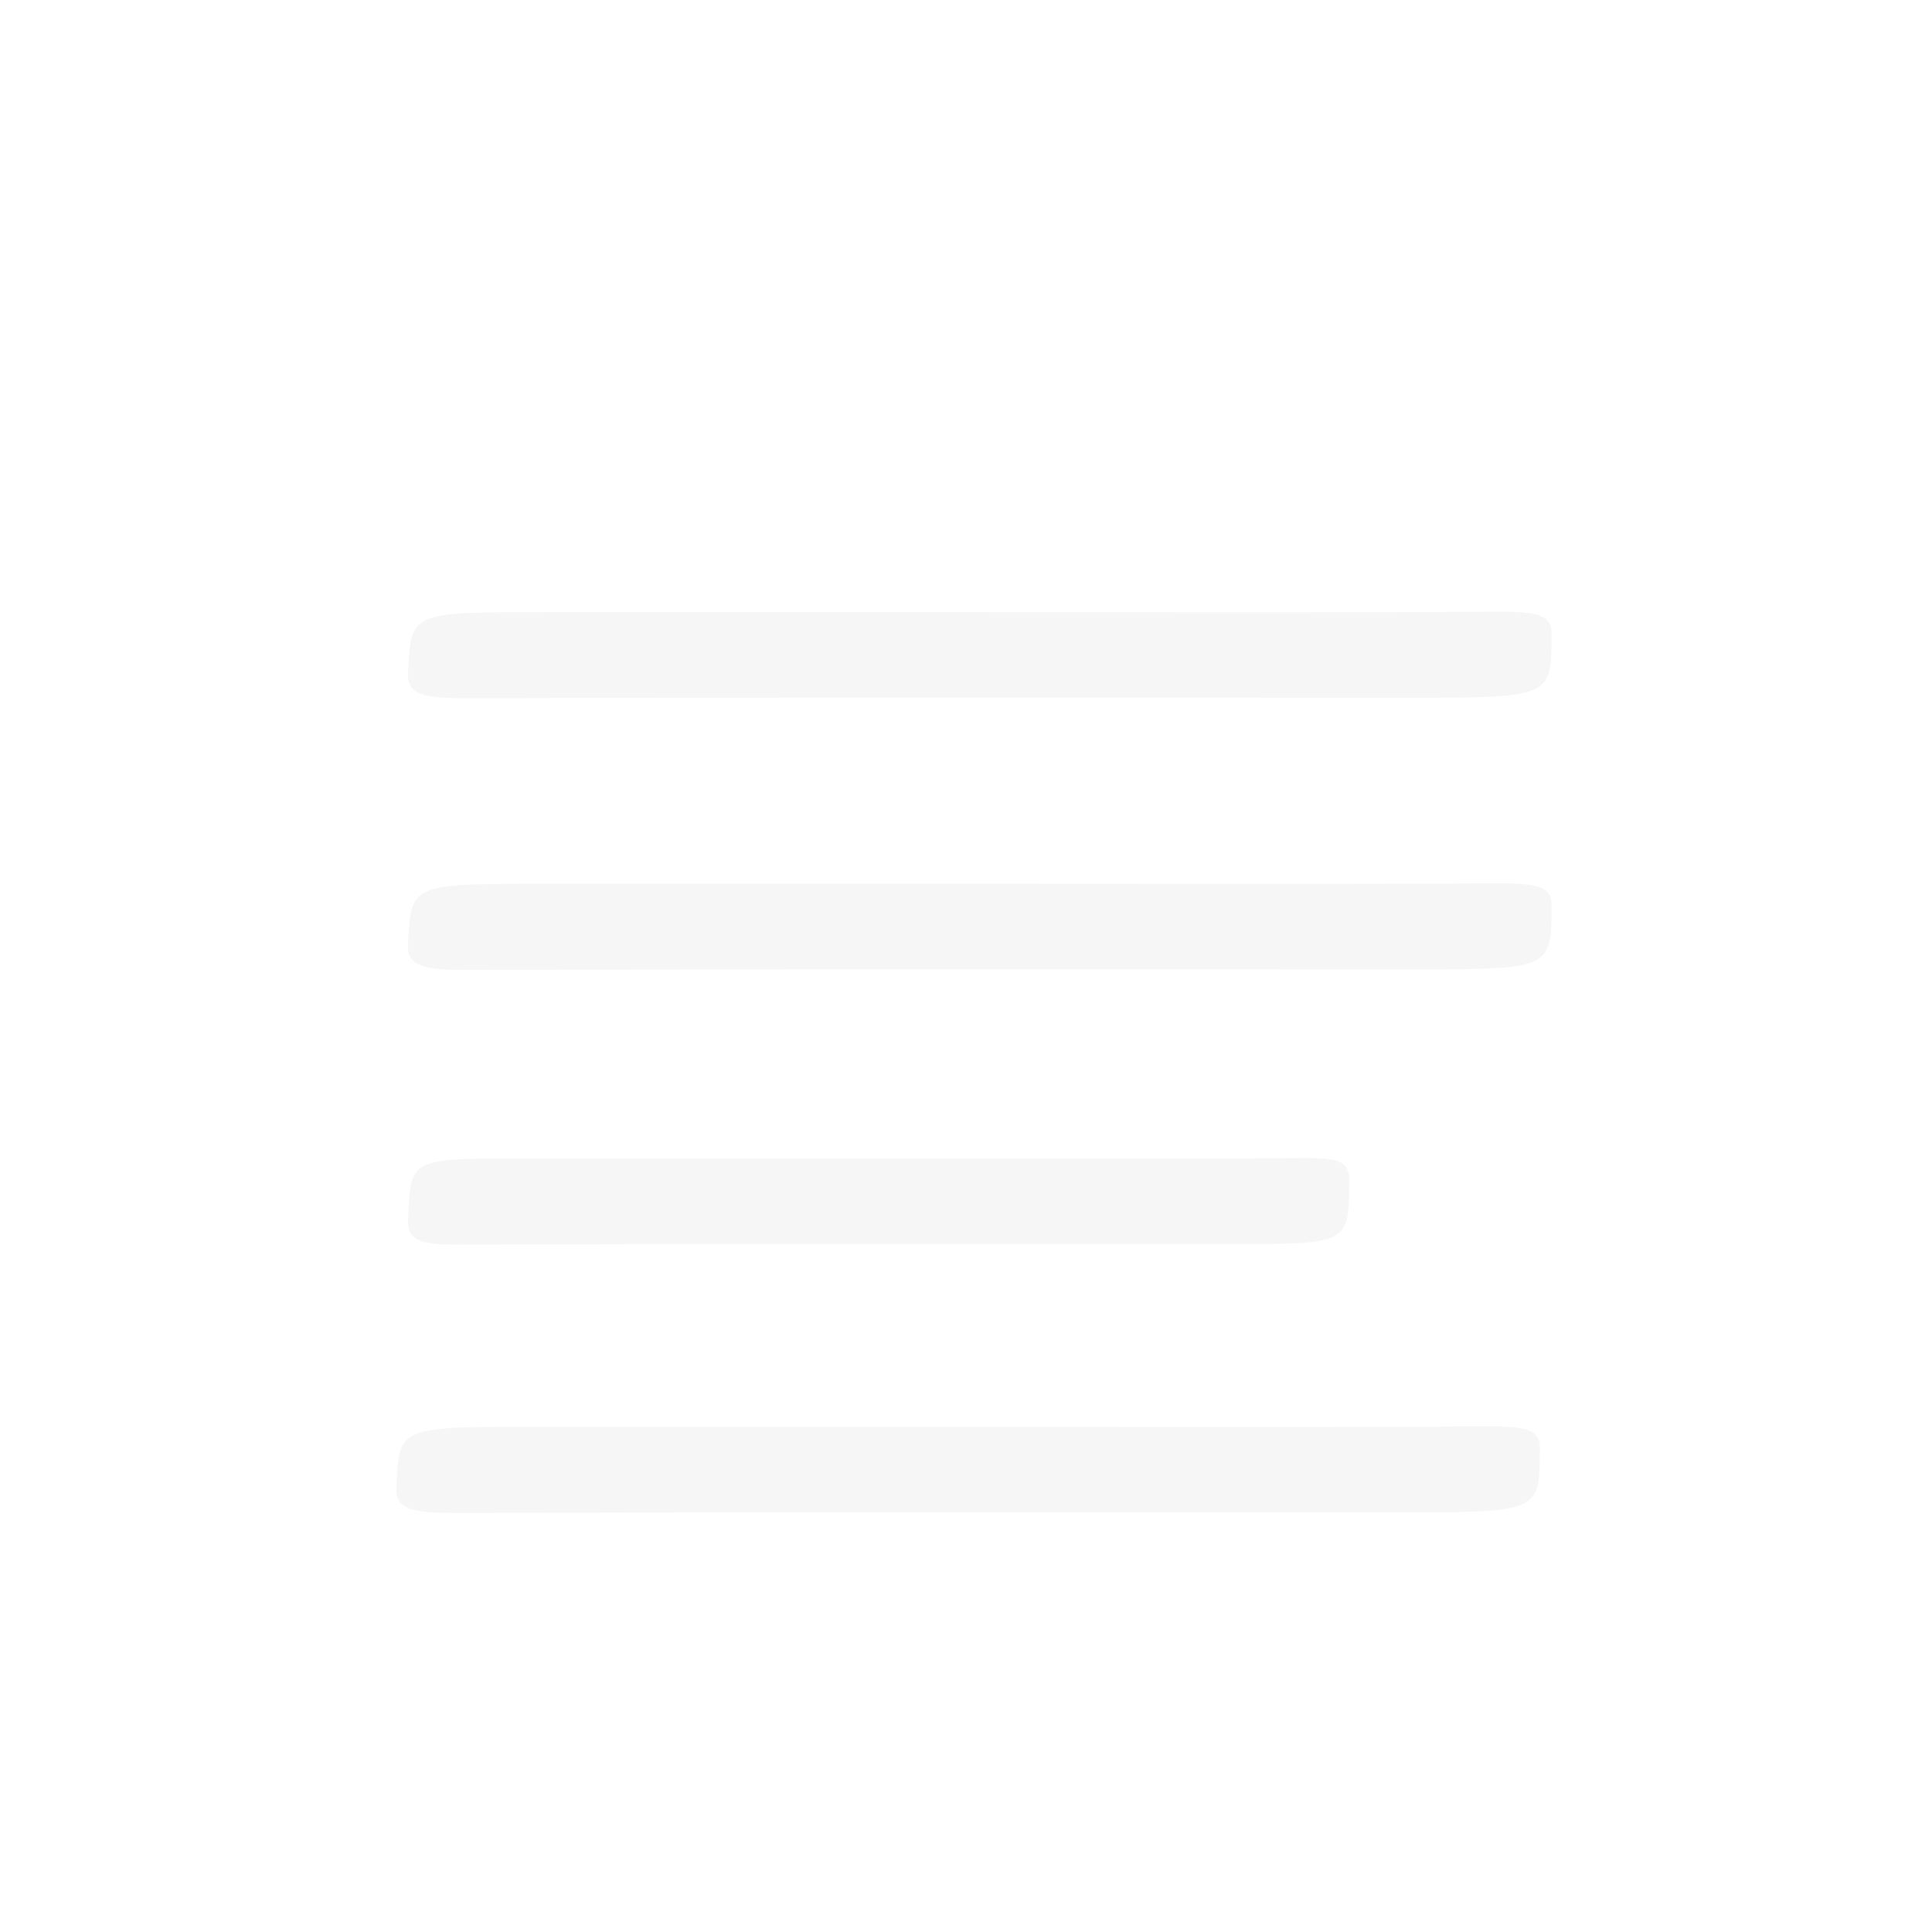
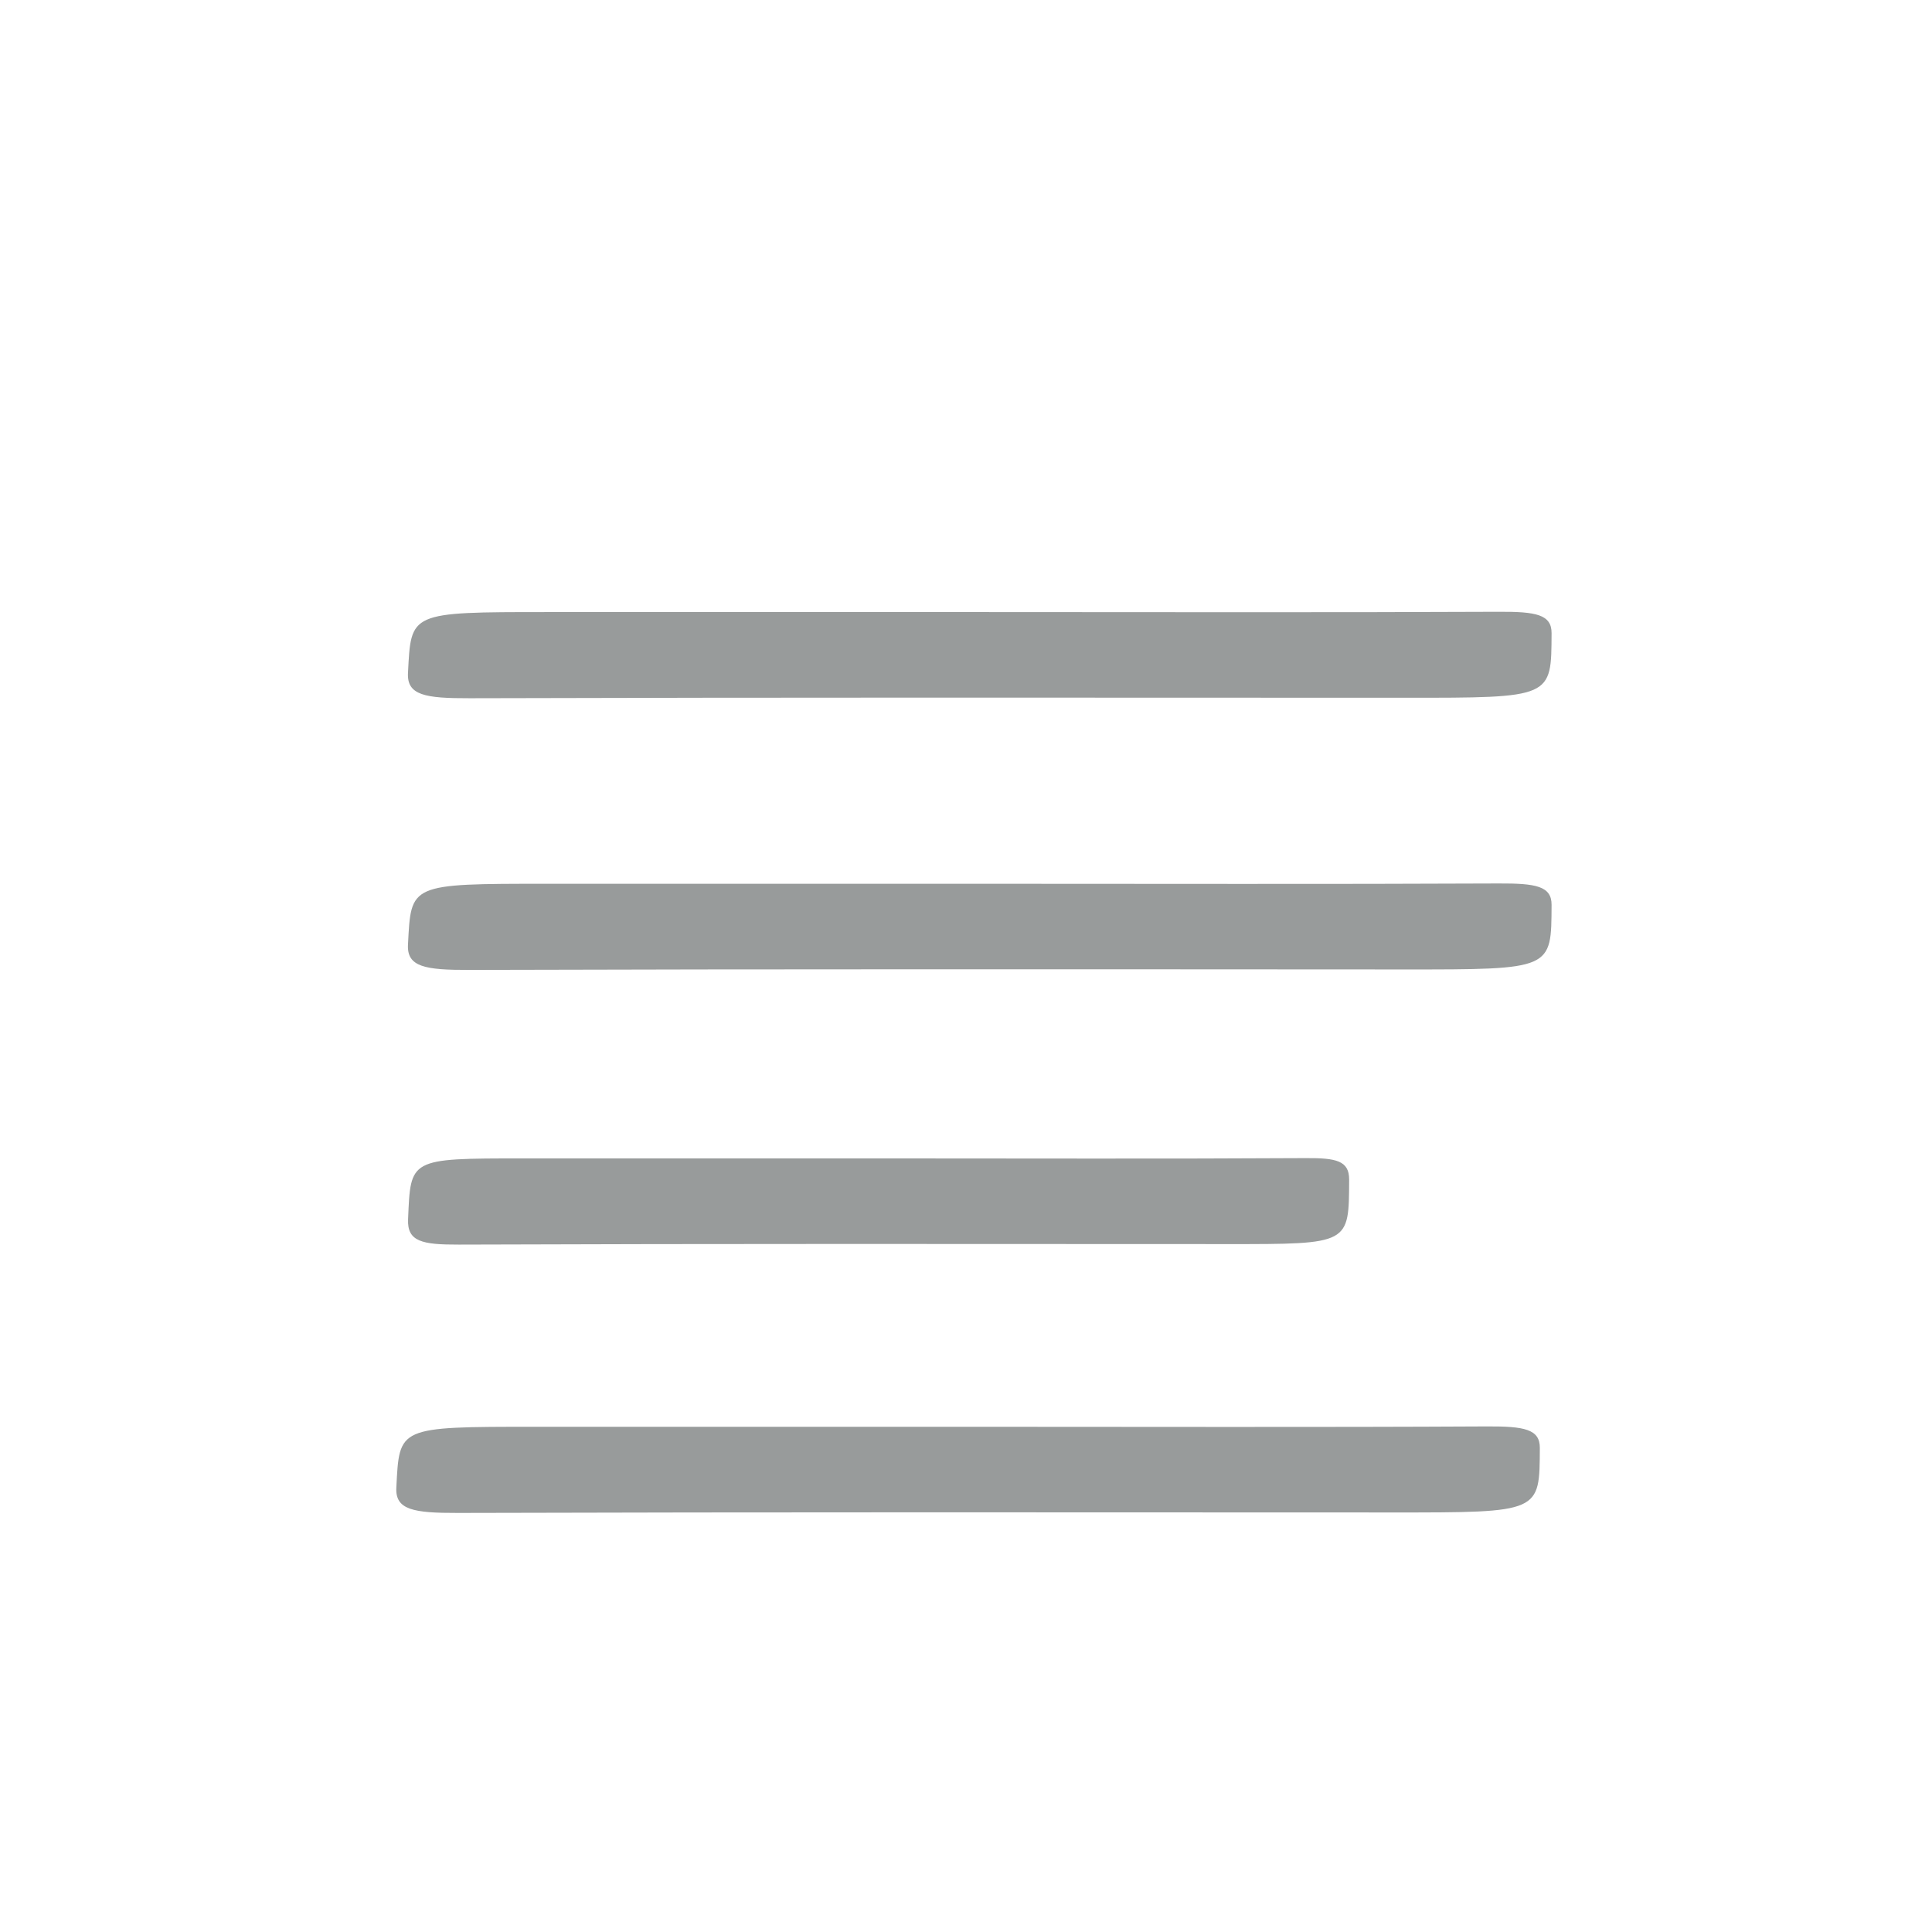
<svg xmlns="http://www.w3.org/2000/svg" version="1.1" id="Layer_1" x="0px" y="0px" width="64px" height="64px" viewBox="0 0 64 64" enable-background="new 0 0 64 64" xml:space="preserve">
  <g>
-     <path fill="#F6F6F6" d="M32.279,47.264c5.661,0,11.323,0.018,16.983-0.012c1.229-0.006,1.75,0.09,1.747,0.711   c-0.012,2.146,0.05,2.141-4.899,2.139c-10.313-0.004-20.628-0.014-30.943,0.016c-1.477,0.004-2.077-0.102-2.038-0.84   c0.106-2.014,0.021-2.014,4.624-2.014C22.594,47.264,27.438,47.264,32.279,47.264z" />
+     <path fill="#989b9b" d="M32.279,47.264c5.661,0,11.323,0.018,16.983-0.012c1.229-0.006,1.75,0.09,1.747,0.711   c-0.012,2.146,0.05,2.141-4.899,2.139c-10.313-0.004-20.628-0.014-30.943,0.016c-1.477,0.004-2.077-0.102-2.038-0.84   c0.106-2.014,0.021-2.014,4.624-2.014C22.594,47.264,27.438,47.264,32.279,47.264z" />
    <g>
-       <path fill="#F6F6F6" d="M29.277,38.374c4.659,0,9.319,0.017,13.977-0.01c1.014-0.007,1.439,0.088,1.438,0.709    c-0.01,2.146,0.041,2.141-4.031,2.139c-8.488-0.004-16.978-0.014-25.466,0.017c-1.215,0.004-1.709-0.101-1.677-0.838    c0.087-2.015,0.018-2.017,3.806-2.017C21.306,38.374,25.293,38.374,29.277,38.374z" />
+       <path fill="#989b9b" d="M29.277,38.374c4.659,0,9.319,0.017,13.977-0.01c1.014-0.007,1.439,0.088,1.438,0.709    c-0.01,2.146,0.041,2.141-4.031,2.139c-8.488-0.004-16.978-0.014-25.466,0.017c-1.215,0.004-1.709-0.101-1.677-0.838    c0.087-2.015,0.018-2.017,3.806-2.017C21.306,38.374,25.293,38.374,29.277,38.374z" />
    </g>
    <g>
-       <path fill="#F6F6F6" d="M32.668,20.276c5.66,0,11.322,0.016,16.982-0.01c1.229-0.006,1.75,0.088,1.748,0.709    c-0.012,2.146,0.049,2.141-4.9,2.139C36.184,23.11,25.868,23.1,15.553,23.13c-1.477,0.004-2.077-0.1-2.038-0.838    c0.106-2.014,0.021-2.016,4.624-2.016C22.983,20.276,27.827,20.276,32.668,20.276z" />
+       <path fill="#989b9b" d="M32.668,20.276c5.66,0,11.322,0.016,16.982-0.01c1.229-0.006,1.75,0.088,1.748,0.709    c-0.012,2.146,0.049,2.141-4.9,2.139C36.184,23.11,25.868,23.1,15.553,23.13c-1.477,0.004-2.077-0.1-2.038-0.838    c0.106-2.014,0.021-2.016,4.624-2.016C22.983,20.276,27.827,20.276,32.668,20.276z" />
    </g>
    <g>
-       <path fill="#F6F6F6" d="M32.668,29.276c5.66,0,11.322,0.016,16.982-0.01c1.229-0.006,1.75,0.088,1.748,0.708    c-0.012,2.146,0.049,2.142-4.9,2.14c-10.314-0.005-20.63-0.015-30.945,0.016c-1.477,0.004-2.077-0.1-2.038-0.838    c0.106-2.014,0.021-2.016,4.624-2.016C22.983,29.276,27.827,29.276,32.668,29.276z" />
+       <path fill="#989b9b" d="M32.668,29.276c5.66,0,11.322,0.016,16.982-0.01c1.229-0.006,1.75,0.088,1.748,0.708    c-0.012,2.146,0.049,2.142-4.9,2.14c-10.314-0.005-20.63-0.015-30.945,0.016c-1.477,0.004-2.077-0.1-2.038-0.838    c0.106-2.014,0.021-2.016,4.624-2.016C22.983,29.276,27.827,29.276,32.668,29.276z" />
    </g>
  </g>
</svg>
